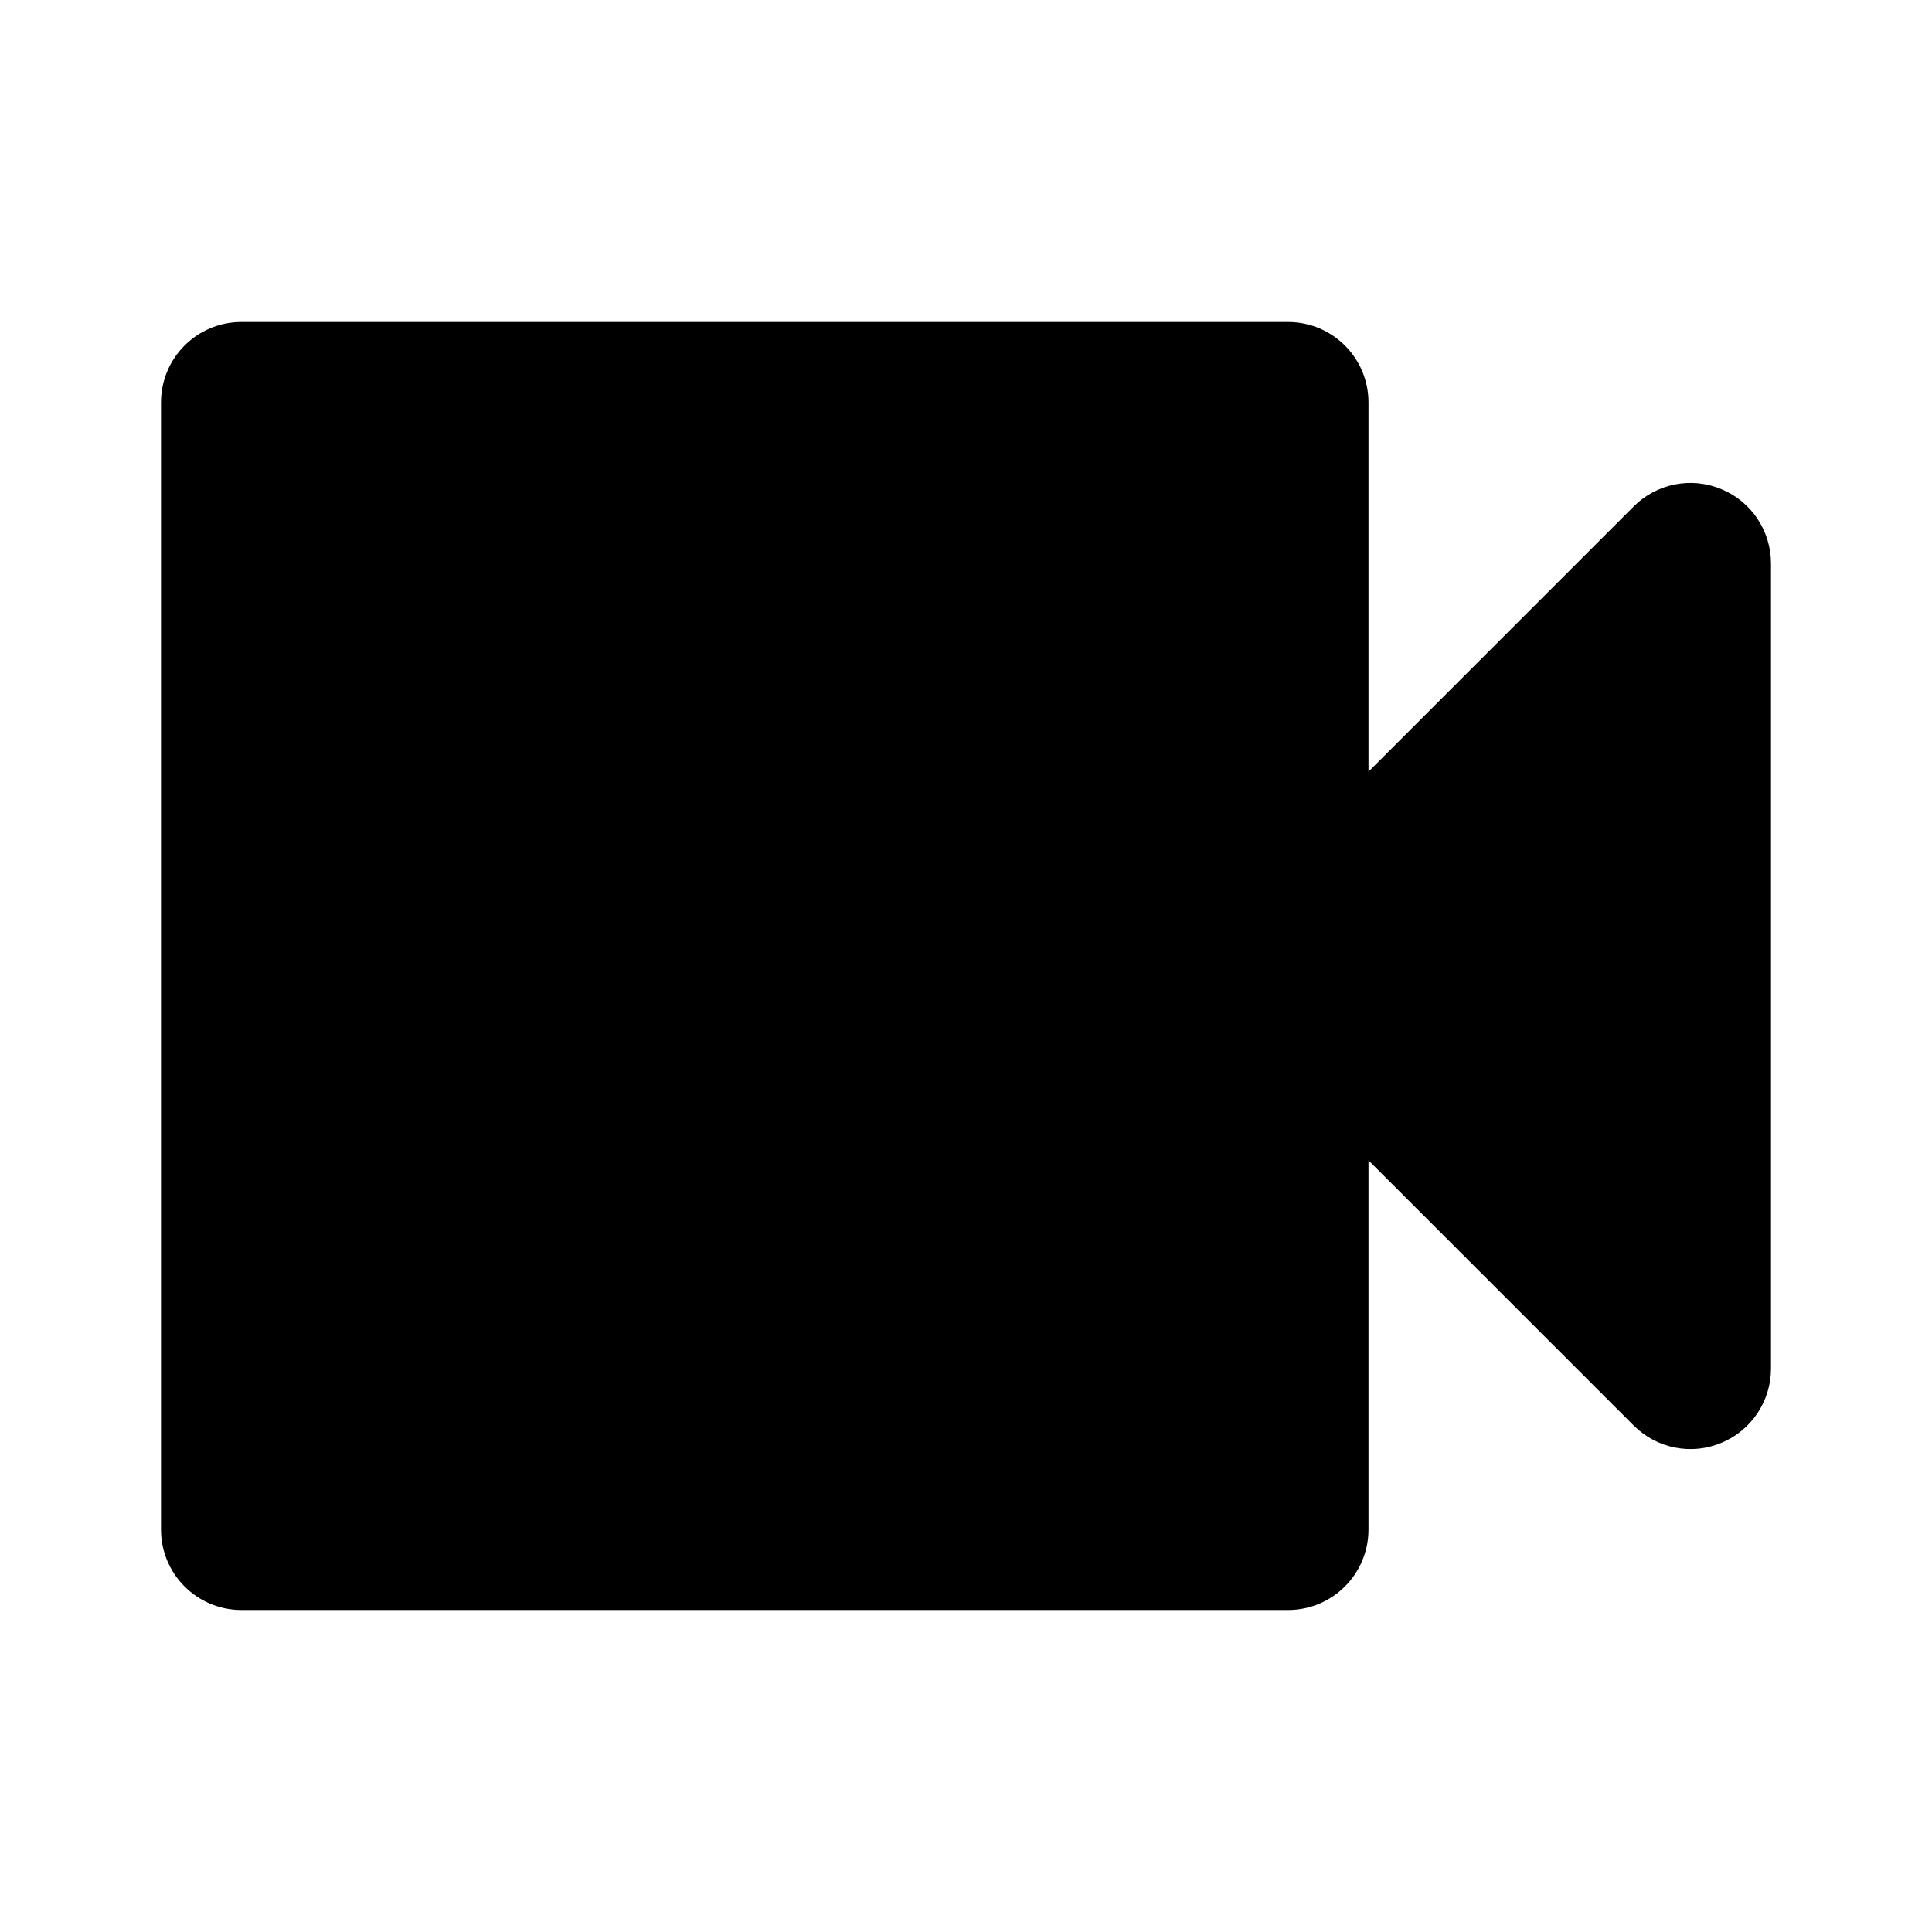
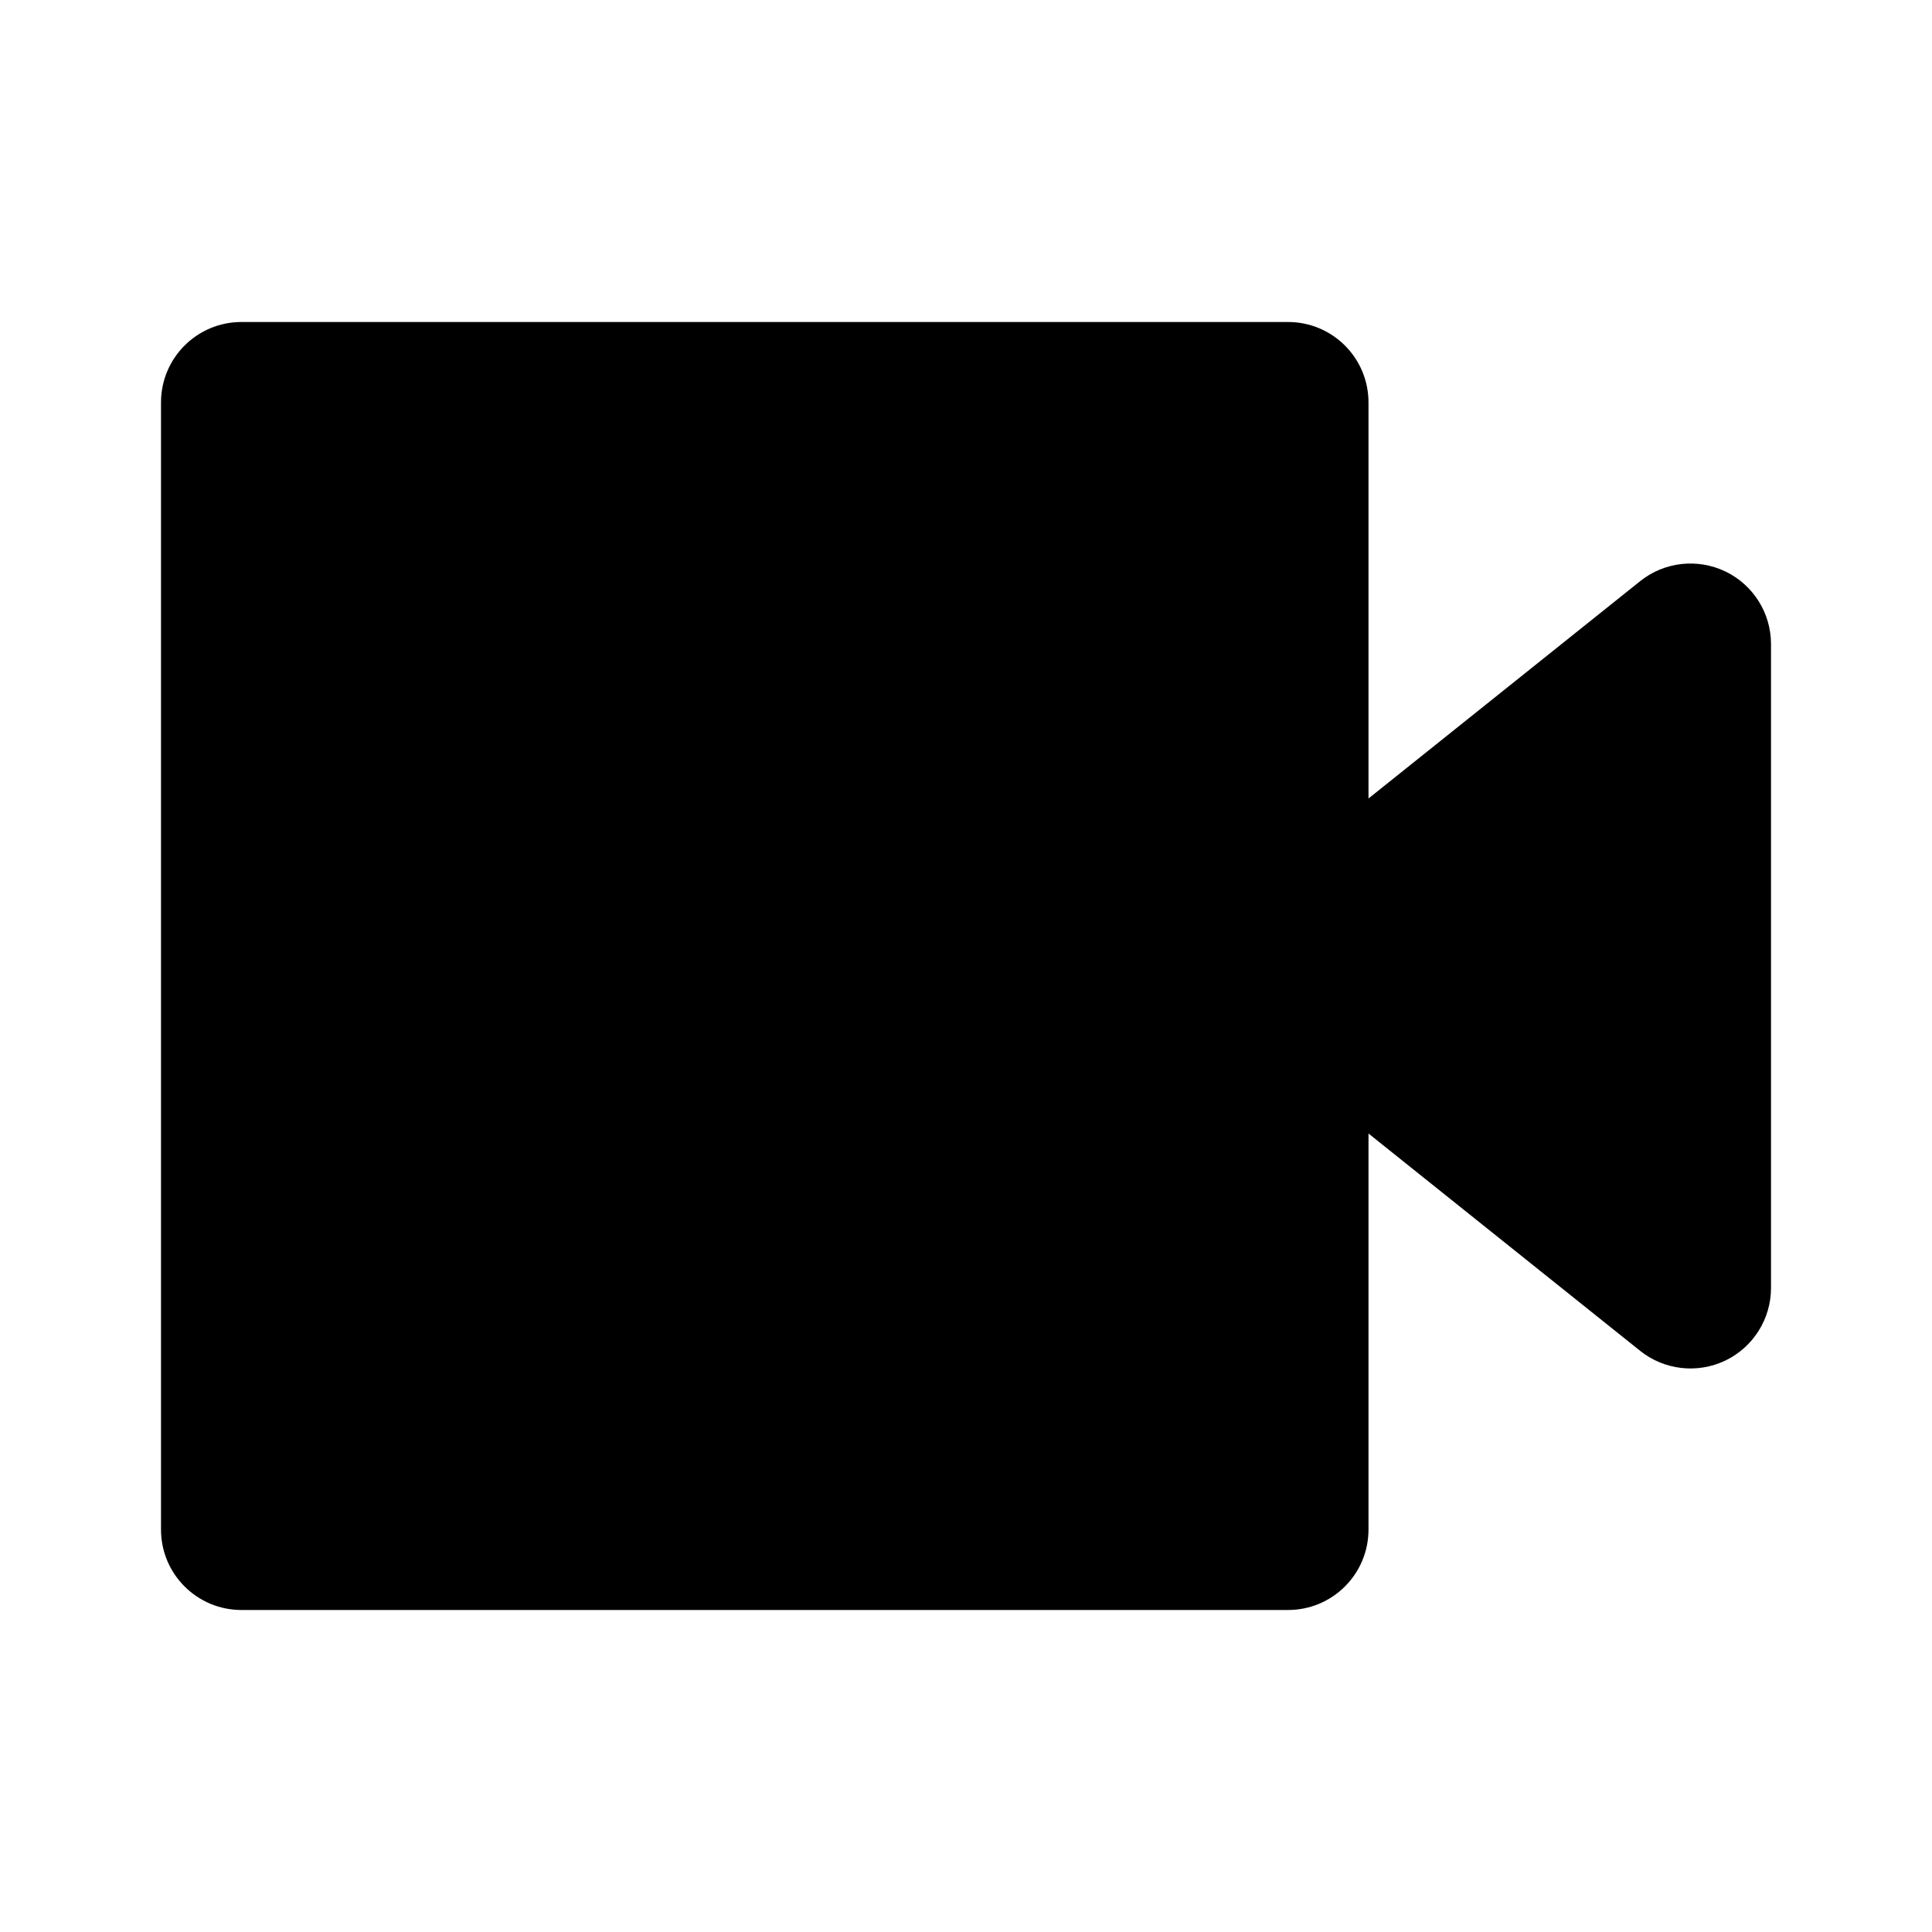
<svg xmlns="http://www.w3.org/2000/svg" width="24" height="24" viewBox="0 0 24 24">
-   <path d="M21.383,6.076c-0.375-0.156-0.804-0.07-1.09,0.217L17,9.586V5c0-0.553-0.447-1-1-1H3C2.447,4,2,4.447,2,5v14 c0,0.553,0.447,1,1,1h13c0.553,0,1-0.447,1-1v-4.586l3.293,3.293c0.287,0.287,0.716,0.374,1.09,0.217C21.757,17.77,22,17.404,22,17 V7C22,6.596,21.757,6.23,21.383,6.076z" />
+   <path d="M21.434,7.099c-0.348-0.166-0.759-0.12-1.059,0.12L17,9.919V5c0-0.553-0.447-1-1-1H3C2.447,4,2,4.447,2,5v14 c0,0.553,0.447,1,1,1h13c0.553,0,1-0.447,1-1v-4.919l3.375,2.7c0.3,0.24,0.712,0.286,1.059,0.12C21.779,16.734,22,16.385,22,16V8 C22,7.615,21.779,7.266,21.434,7.099z" />
</svg>
